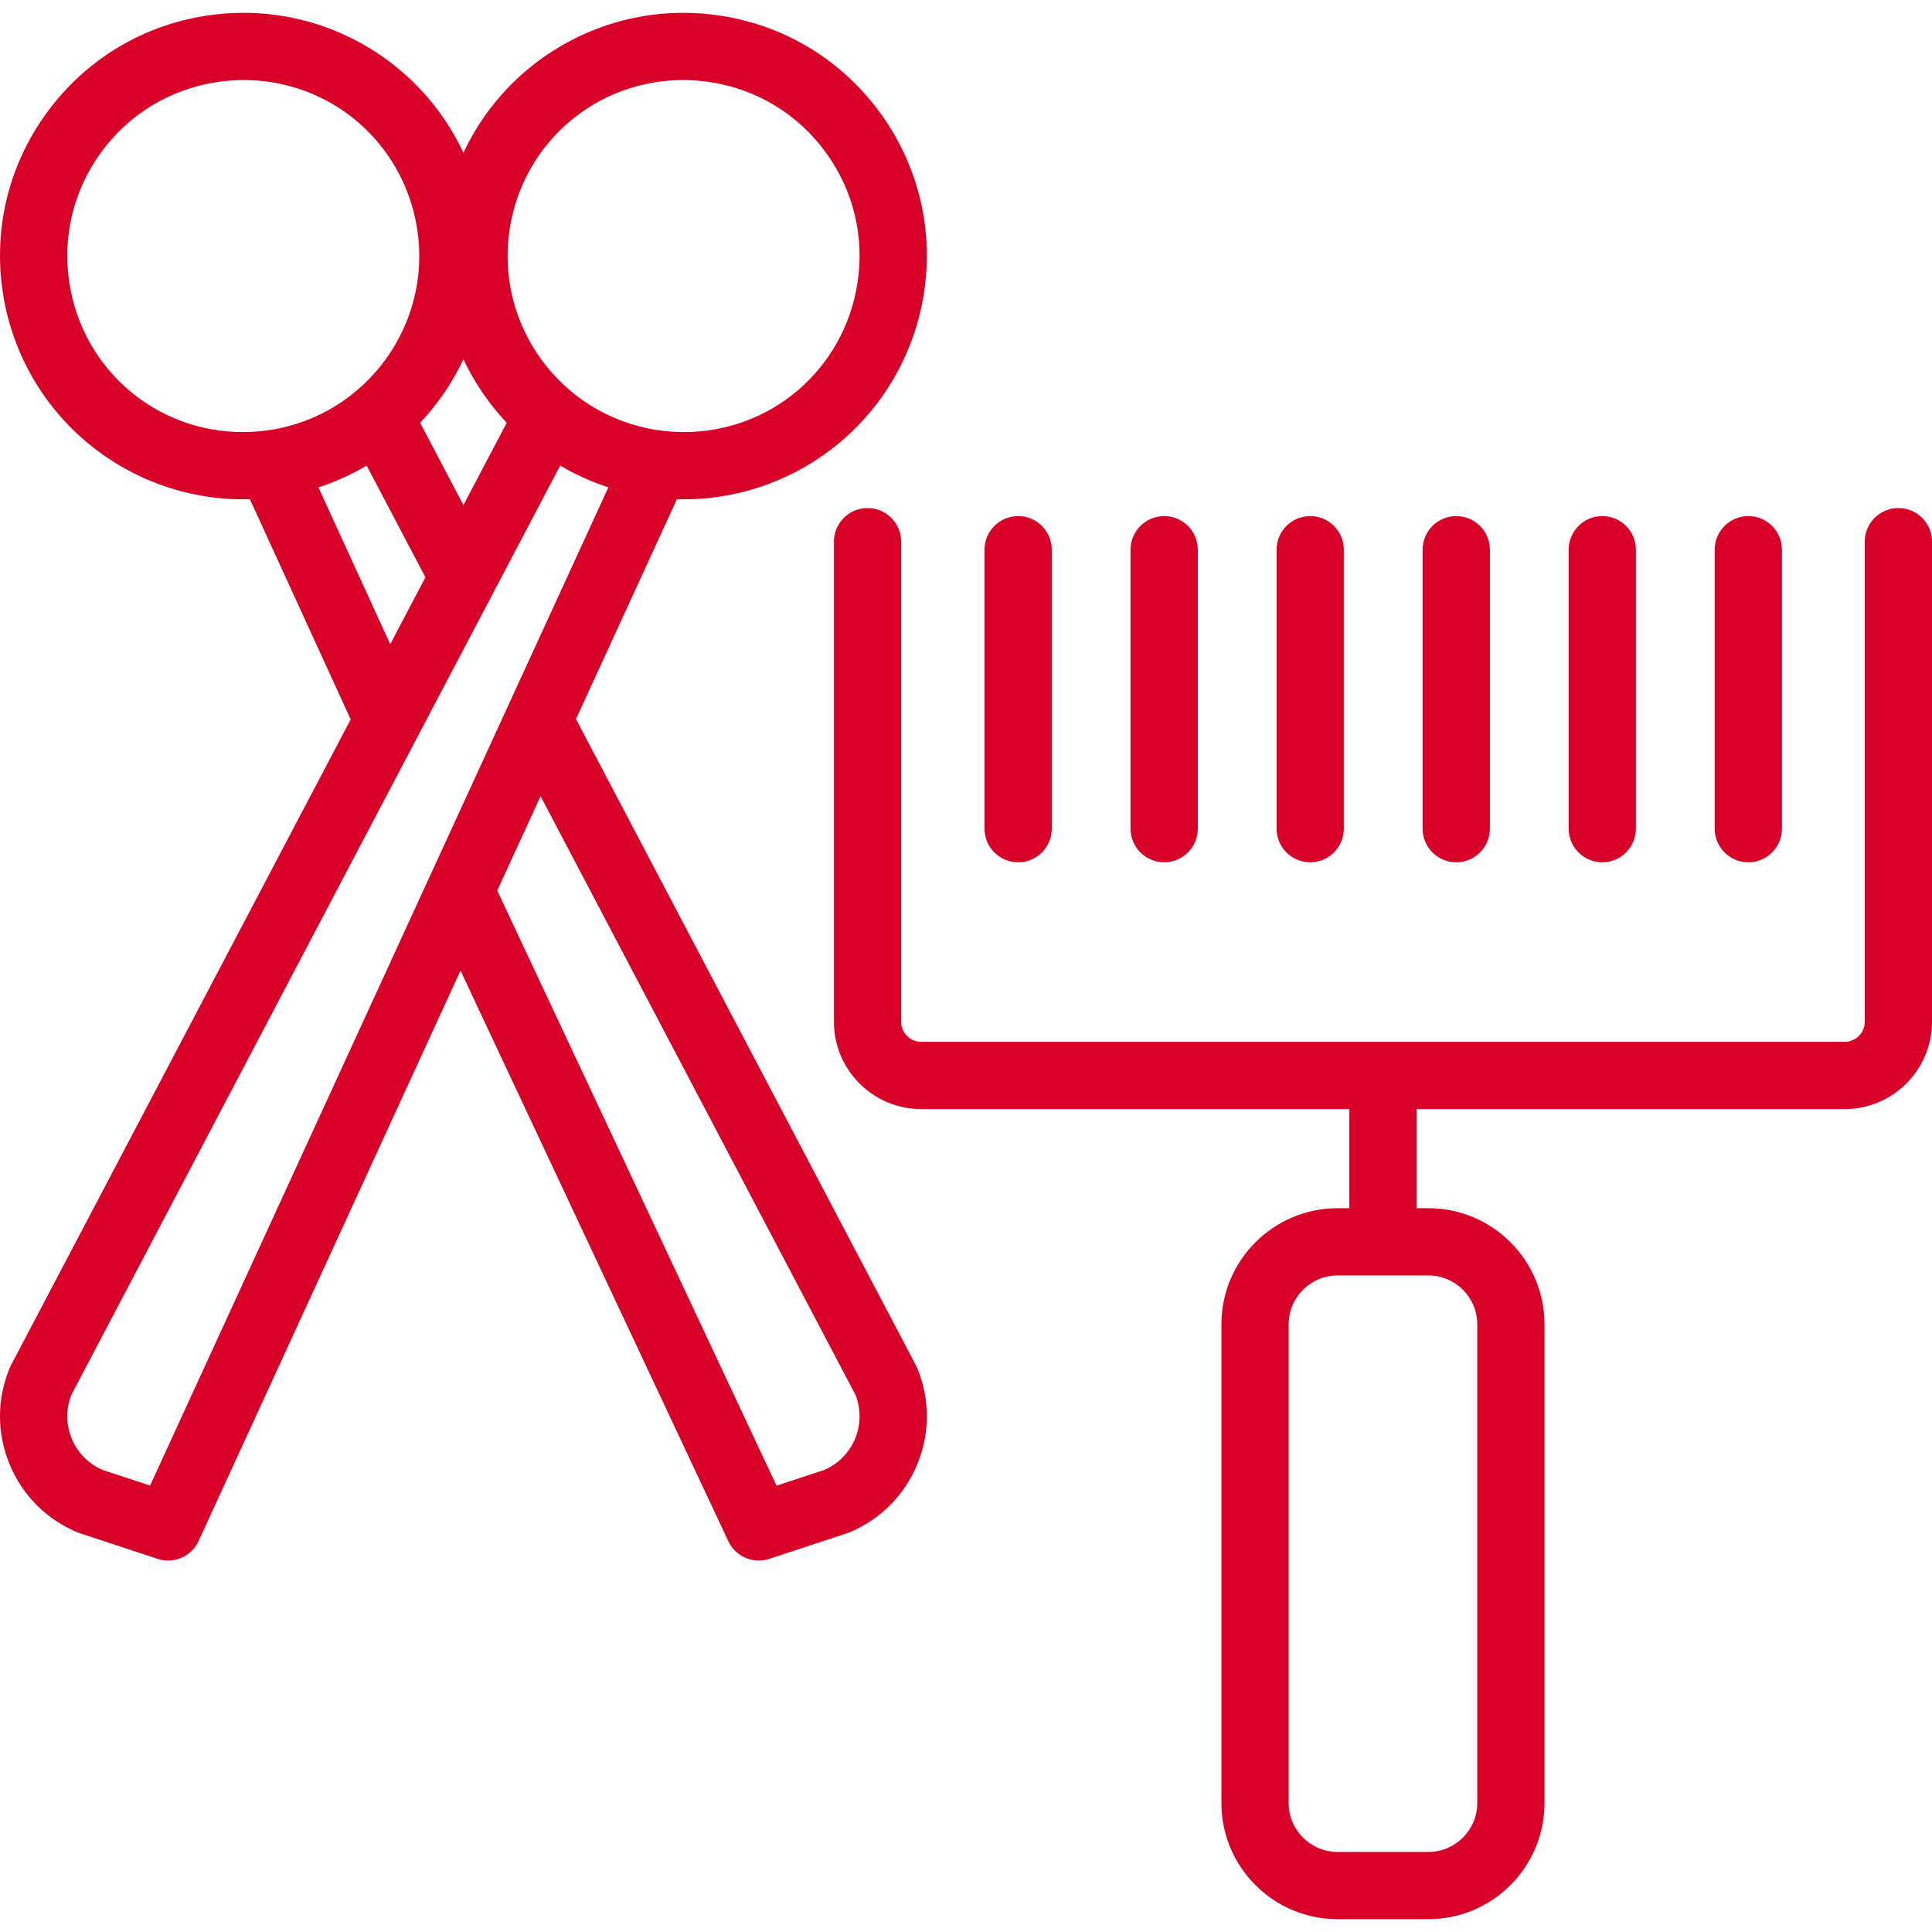
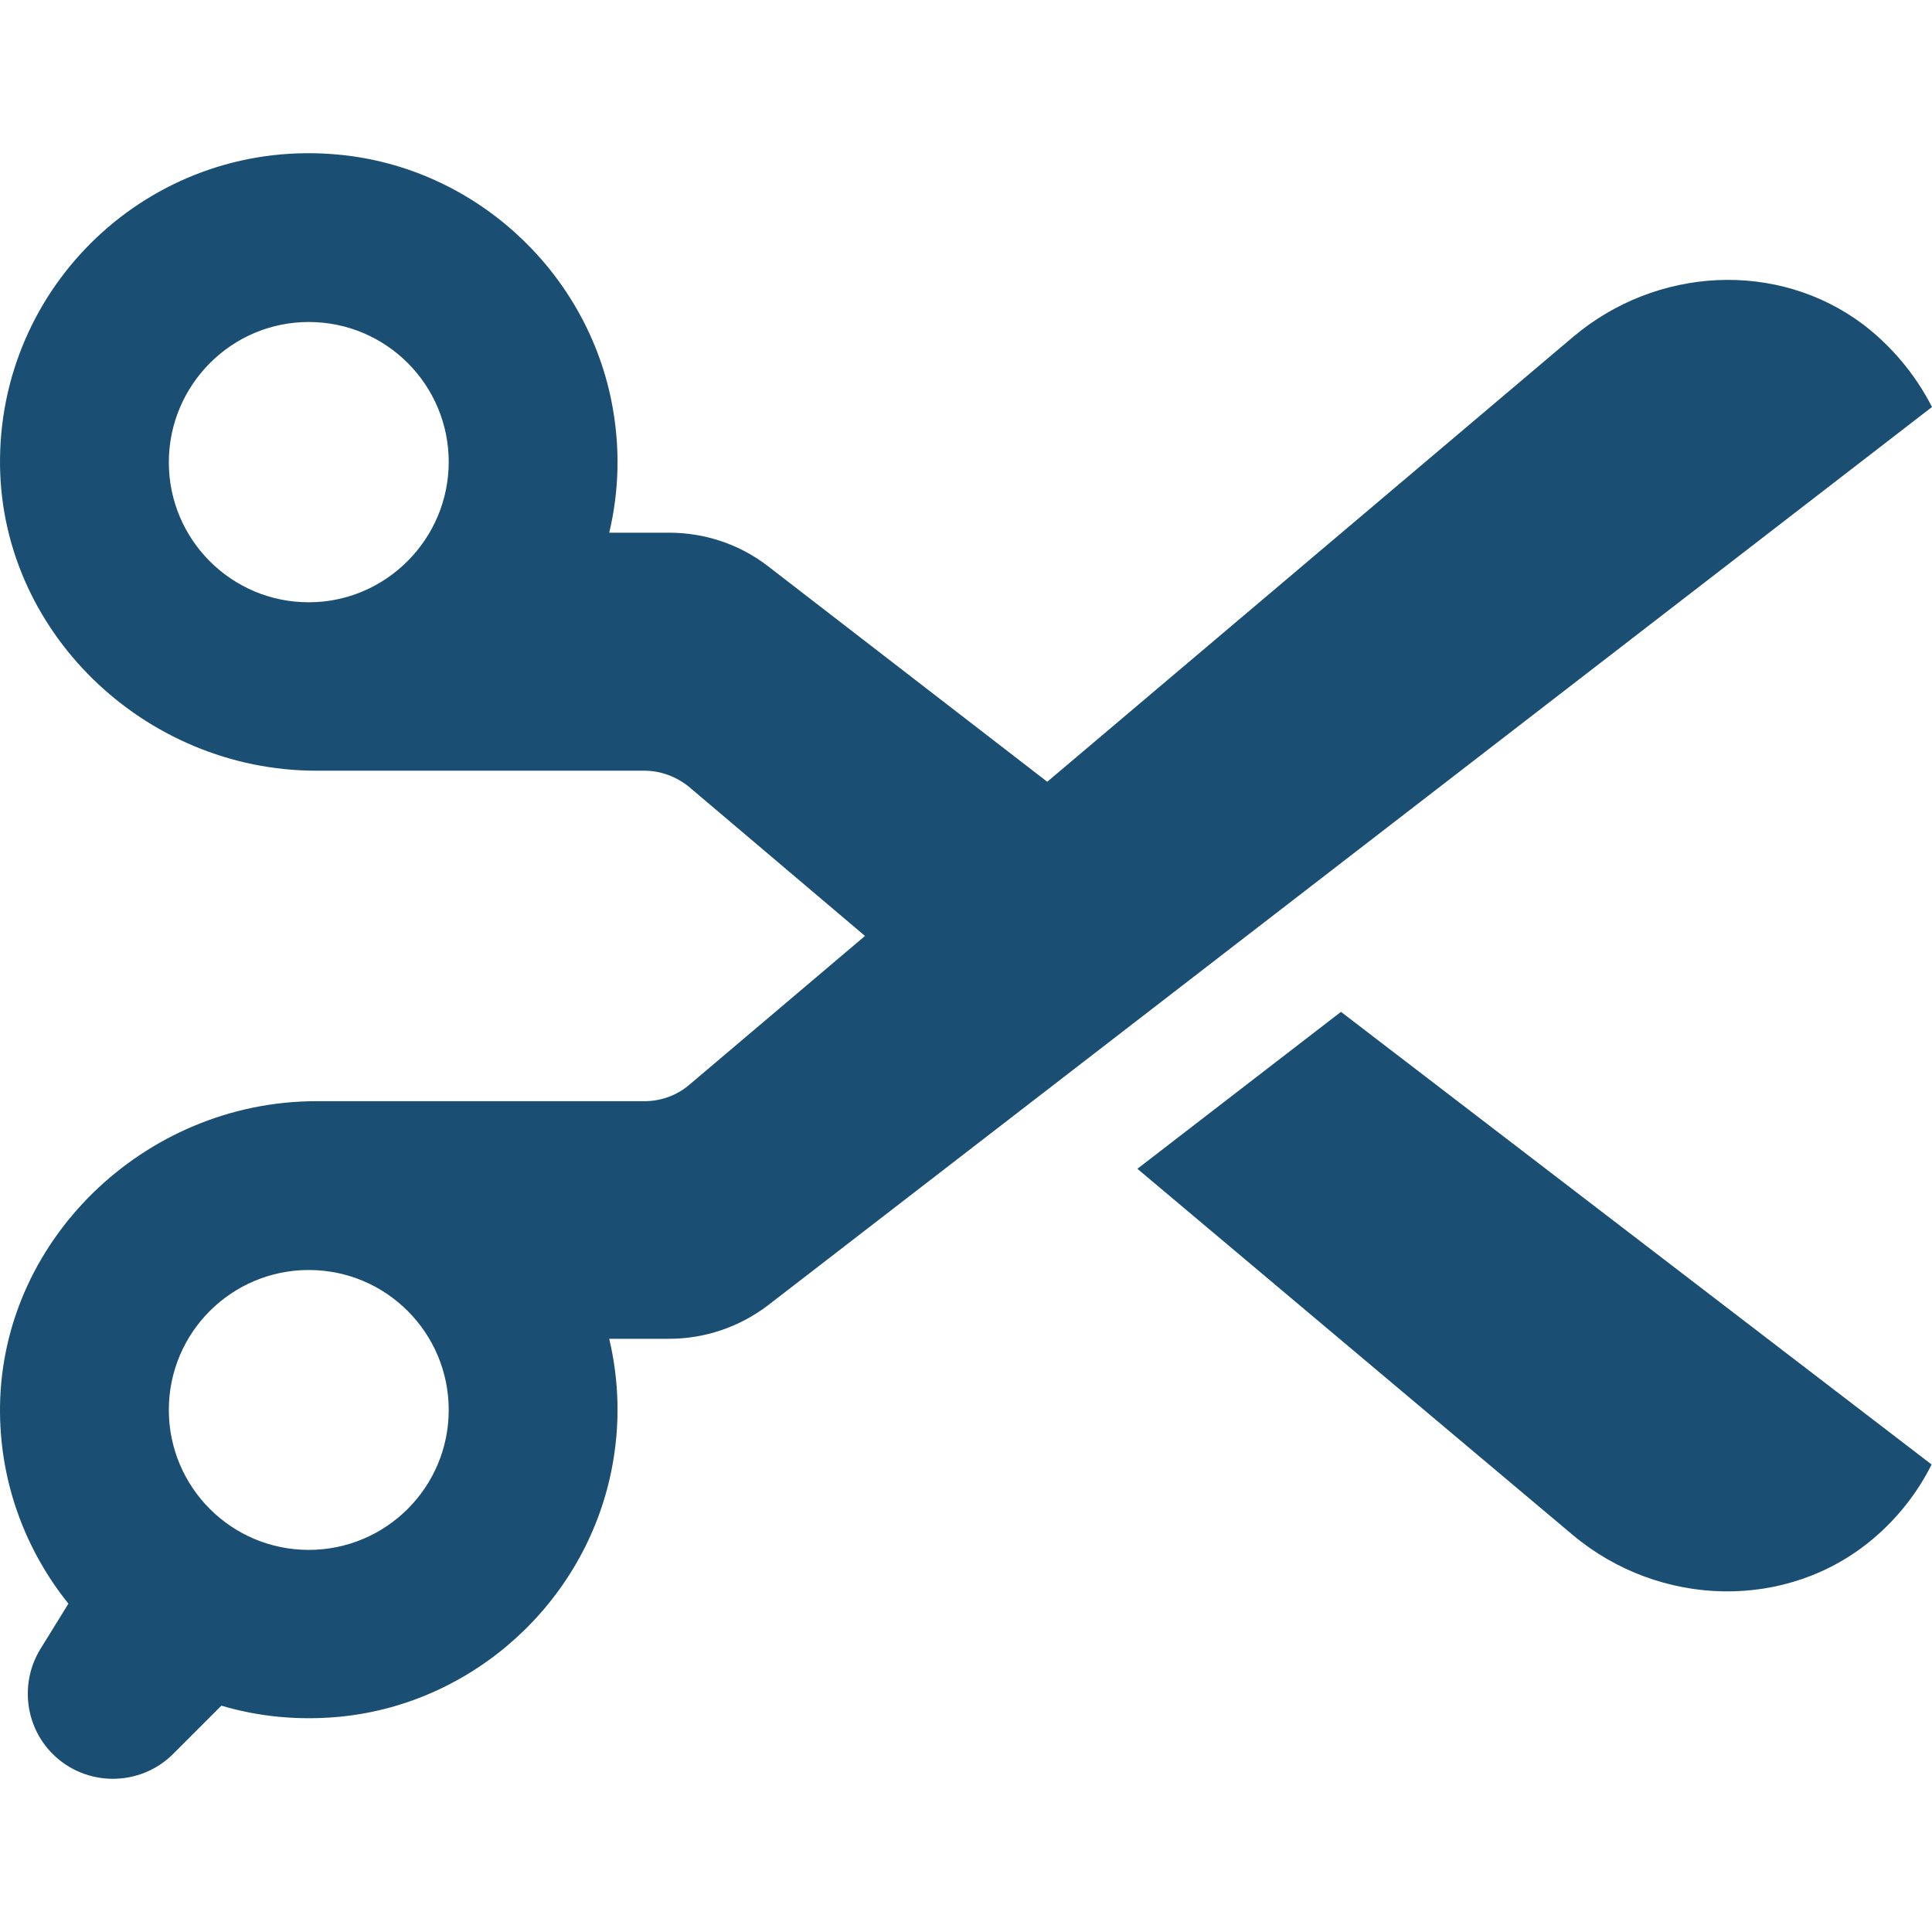
- <svg xmlns="http://www.w3.org/2000/svg" version="1.1" id="Capa_1" x="0px" y="0px" viewBox="0 0 488.45 488.45" style="enable-background:new 0 0 488.45 488.45;" xml:space="preserve" width="512px" height="512px">
+ <svg xmlns="http://www.w3.org/2000/svg" version="1.1" id="Capa_1" x="0px" y="0px" viewBox="0 0 488.705 488.705" style="enable-background:new 0 0 488.705 488.705;" xml:space="preserve" width="512px" height="512px">
  <g>
-     <path d="M479.95,128.446c-4.694,0-8.5,3.806-8.5,8.5v121.387c0,2.791-2.271,5.063-5.062,5.063l-233.49,0.001   c-2.791,0-5.062-2.272-5.062-5.064V136.946c0-4.694-3.806-8.5-8.5-8.5c-4.694,0-8.5,3.806-8.5,8.5v121.387   c0,12.166,9.897,22.064,22.062,22.064h108.245v25.061h-2.976c-16.192,0-29.366,13.174-29.366,29.366v121.021   c0,16.192,13.173,29.366,29.366,29.366h22.953c16.192,0,29.366-13.174,29.366-29.366V334.824c0-16.192-13.173-29.366-29.366-29.366   h-2.977v-25.061l108.245-0.001c12.165,0,22.062-9.897,22.062-22.063V136.946C488.45,132.251,484.645,128.446,479.95,128.446z    M373.485,334.824v121.021c0,6.818-5.547,12.366-12.366,12.366h-22.953c-6.818,0-12.366-5.548-12.366-12.366V334.824   c0-6.818,5.547-12.366,12.366-12.366h22.953C367.938,322.457,373.485,328.005,373.485,334.824z" fill="#D80027" />
-     <path d="M294.331,218.007c4.694,0,8.5-3.806,8.5-8.5V138.98c0-4.694-3.806-8.5-8.5-8.5c-4.694,0-8.5,3.806-8.5,8.5v70.527   C285.831,214.202,289.637,218.007,294.331,218.007z" fill="#D80027" />
-     <path d="M257.41,218.007c4.694,0,8.5-3.806,8.5-8.5V138.98c0-4.694-3.806-8.5-8.5-8.5s-8.5,3.806-8.5,8.5v70.527   C248.91,214.202,252.715,218.007,257.41,218.007z" fill="#D80027" />
-     <path d="M368.172,218.007c4.694,0,8.5-3.806,8.5-8.5V138.98c0-4.694-3.806-8.5-8.5-8.5s-8.5,3.806-8.5,8.5v70.527   C359.672,214.202,363.478,218.007,368.172,218.007z" fill="#D80027" />
-     <path d="M331.252,218.007c4.694,0,8.5-3.806,8.5-8.5V138.98c0-4.694-3.806-8.5-8.5-8.5c-4.694,0-8.5,3.806-8.5,8.5v70.527   C322.752,214.202,326.558,218.007,331.252,218.007z" fill="#D80027" />
-     <path d="M442.015,218.007c4.694,0,8.5-3.806,8.5-8.5V138.98c0-4.694-3.806-8.5-8.5-8.5c-4.694,0-8.5,3.806-8.5,8.5v70.527   C433.515,214.202,437.32,218.007,442.015,218.007z" fill="#D80027" />
-     <path d="M405.093,218.007c4.694,0,8.5-3.806,8.5-8.5V138.98c0-4.694-3.806-8.5-8.5-8.5s-8.5,3.806-8.5,8.5v70.527   C396.593,214.202,400.399,218.007,405.093,218.007z" fill="#D80027" />
-     <path d="M231.561,345.177L145.623,181.8l25.525-55.596c0.579,0.017,1.158,0.034,1.735,0.034c0.001,0,0.002,0,0.004,0   c14.499,0,28.604-5.188,39.716-14.606c11.234-9.523,18.68-22.79,20.967-37.357c2.548-16.227-1.376-32.473-11.049-45.748   c-9.672-13.274-23.936-21.988-40.162-24.535c-3.177-0.499-6.409-0.752-9.603-0.752c-14.5,0-28.605,5.188-39.716,14.608   c-6.771,5.74-12.154,12.848-15.873,20.773c-3.718-7.926-9.101-15.033-15.872-20.773C90.182,8.428,76.077,3.24,61.578,3.24   c-3.194,0-6.426,0.253-9.603,0.752c-16.227,2.547-30.49,11.26-40.163,24.535C2.14,41.801-1.785,58.048,0.763,74.275   c2.287,14.566,9.733,27.832,20.966,37.355c11.112,9.42,25.217,14.607,39.717,14.607c0.576,0,1.154-0.018,1.731-0.034l25.488,55.68   L2.772,345.175c-0.12,0.228-0.23,0.463-0.329,0.701c-3.254,7.847-3.257,16.491-0.01,24.341c3.248,7.85,9.358,13.964,17.206,17.217   c0.197,0.082,0.397,0.156,0.6,0.223l19.608,6.449c0.878,0.289,1.774,0.428,2.656,0.428c3.242,0,6.306-1.865,7.725-4.955   l66.202-144.191l67.708,144.256c1.433,3.054,4.477,4.89,7.695,4.89c0.882,0,1.777-0.138,2.655-0.427l19.607-6.449   c0.203-0.066,0.402-0.141,0.6-0.223c7.847-3.253,13.958-9.367,17.206-17.217c3.248-7.85,3.244-16.494-0.011-24.34   C231.79,345.639,231.68,345.406,231.561,345.177z M128.869,57.838c3.42-21.786,21.877-37.599,43.887-37.599   c2.314,0,4.658,0.184,6.967,0.547c11.74,1.843,22.061,8.146,29.059,17.752c6.999,9.604,9.838,21.359,7.995,33.1   c-3.421,21.789-21.88,37.603-43.892,37.601c-2.314,0-4.657-0.184-6.96-0.545C141.688,104.888,125.065,82.074,128.869,57.838z    M117.166,127.703l-10.945-20.808c4.46-4.741,8.168-10.159,10.946-16.059c2.777,5.9,6.485,11.317,10.945,16.059L117.166,127.703z    M17.557,71.638c-1.843-11.74,0.997-23.495,7.995-33.101c6.998-9.605,17.319-15.909,29.06-17.751   c2.308-0.362,4.652-0.547,6.966-0.547c22.01,0,40.466,15.813,43.887,37.599c3.804,24.236-12.818,47.049-37.054,50.854   c-2.307,0.362-4.65,0.546-6.964,0.546C39.435,109.238,20.977,93.425,17.557,71.638z M80.508,123.22   c4.315-1.399,8.391-3.262,12.194-5.508l14.859,28.249l-8.899,16.918L80.508,123.22z M37.945,375.585l-12.058-3.967   c-3.526-1.539-6.271-4.336-7.746-7.901c-1.468-3.547-1.509-7.442-0.124-11.009L141.63,117.712c3.8,2.244,7.872,4.105,12.184,5.505   L37.945,375.585z M216.191,363.717c-1.475,3.565-4.219,6.362-7.746,7.902l-12.118,3.985l-70.612-150.443l10.956-23.862   l79.644,151.411C217.7,356.276,217.659,360.17,216.191,363.717z" fill="#D80027" />
+     <g>
+       <path d="M163.005,278.55h-83c-43.5,0-80.5,35.6-80,79c0.2,18.2,6.7,34.9,17.3,48.1l-7.1,11.5c-5.2,8.5-3.9,19.5,3.1,26.5    c8.4,8.4,22.1,8.4,30.5,0l12.2-12.2c9.4,2.8,19.5,3.8,30,2.8c33.7-3.3,61.8-28.8,68.6-62c2.4-11.7,2-23-0.5-33.6h15.2    c9,0,17.8-3,25-8.5l294.4-227.2c-4.3-8.4-10.3-15.4-17.3-20.8c-21.9-16.5-52.5-14.6-73.4,3l-133.1,112.6l-70.6-54.5    c-7.1-5.5-15.9-8.5-25-8.5h-15.2c2.5-10.5,2.9-21.8,0.5-33.6c-6.8-33.2-34.9-58.7-68.6-62c-46.4-4.6-85.5,31.5-86,76.8    c-0.5,43.5,36.5,79,80,79h83c4.1,0,8.1,1.5,11.3,4.1l44.5,37.7l-44.5,37.7C171.105,277.15,167.105,278.55,163.005,278.55z     M78.105,392.05c-19.6,0-35.4-15.9-35.4-35.4c0-19.6,15.9-35.4,35.4-35.4c19.6,0,35.4,15.9,35.4,35.4    C113.505,376.25,97.605,392.05,78.105,392.05z M78.105,152.35c-19.6,0-35.4-15.9-35.4-35.4s15.8-35.5,35.4-35.5    s35.4,15.9,35.4,35.4S97.605,152.35,78.105,152.35z M339.205,255.95l149.4,114.5c-3.7,7.4-8.8,13.7-14.7,18.7    c-21.8,18.5-54.2,17.5-76.1-0.9l-110.1-92.6L339.205,255.95z" fill="#1a4e73" />
+     </g>
  </g>
  <g>
</g>
  <g>
</g>
  <g>
</g>
  <g>
</g>
  <g>
</g>
  <g>
</g>
  <g>
</g>
  <g>
</g>
  <g>
</g>
  <g>
</g>
  <g>
</g>
  <g>
</g>
  <g>
</g>
  <g>
</g>
  <g>
</g>
</svg>
